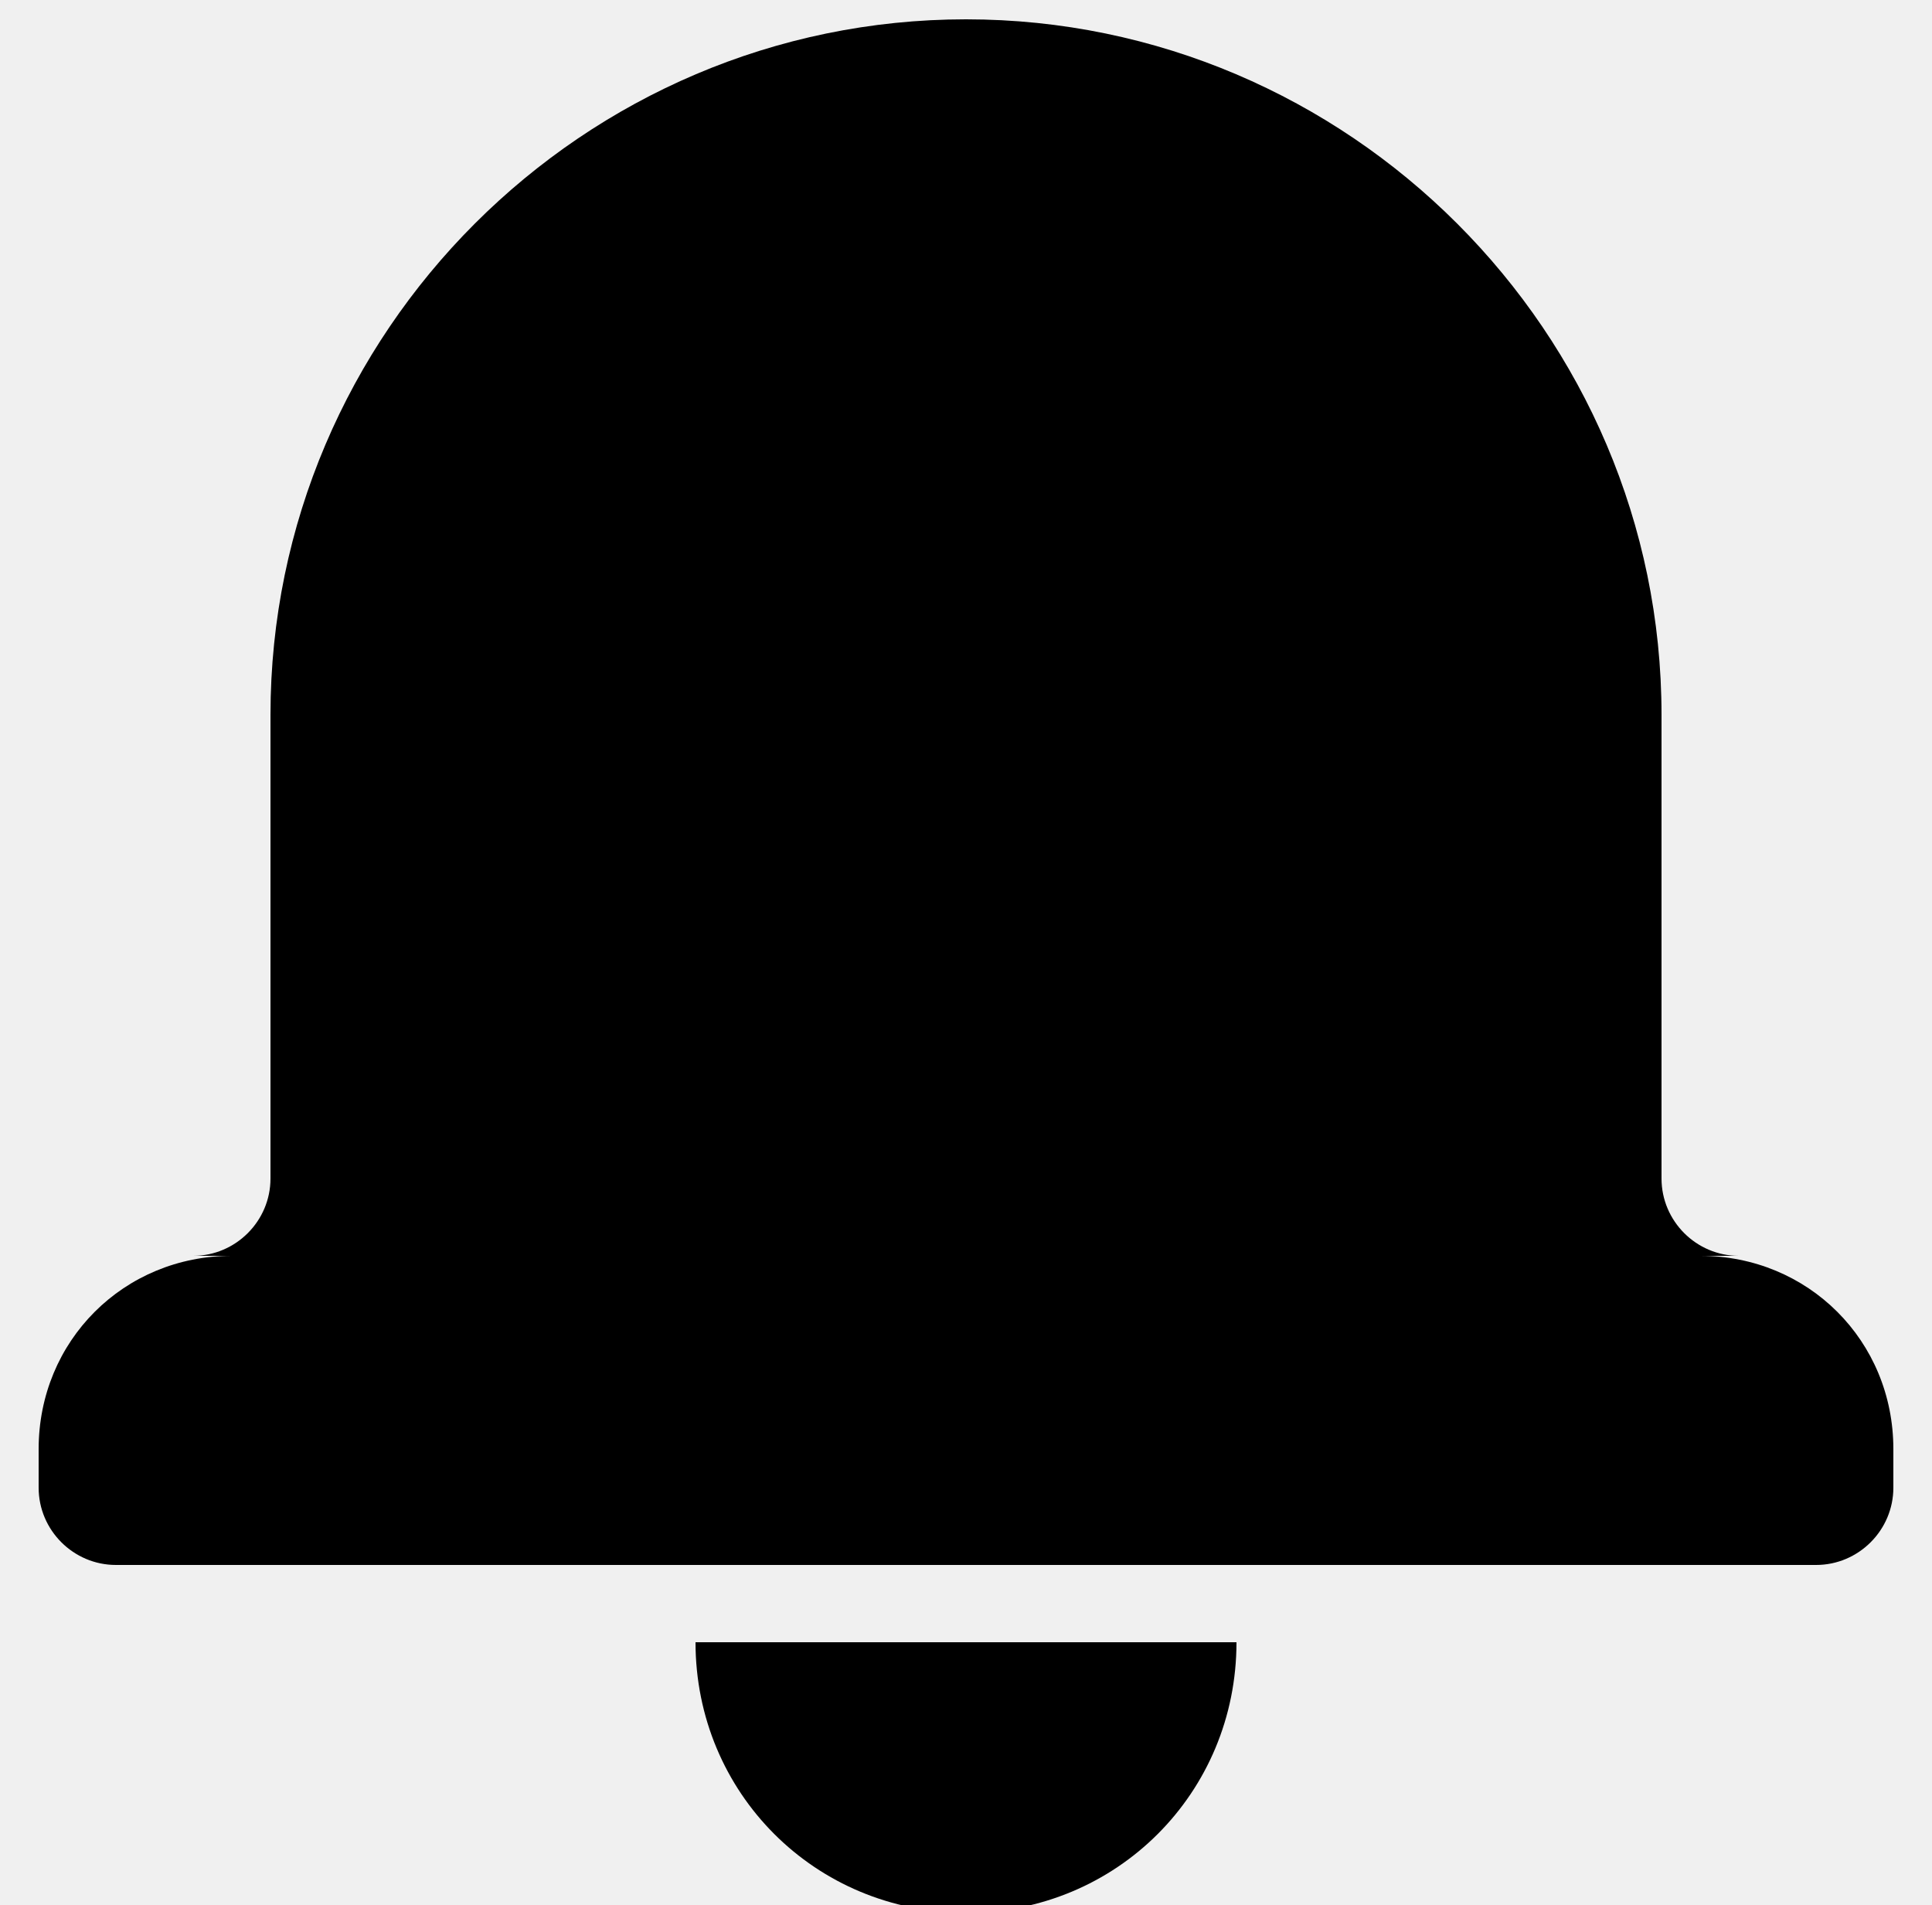
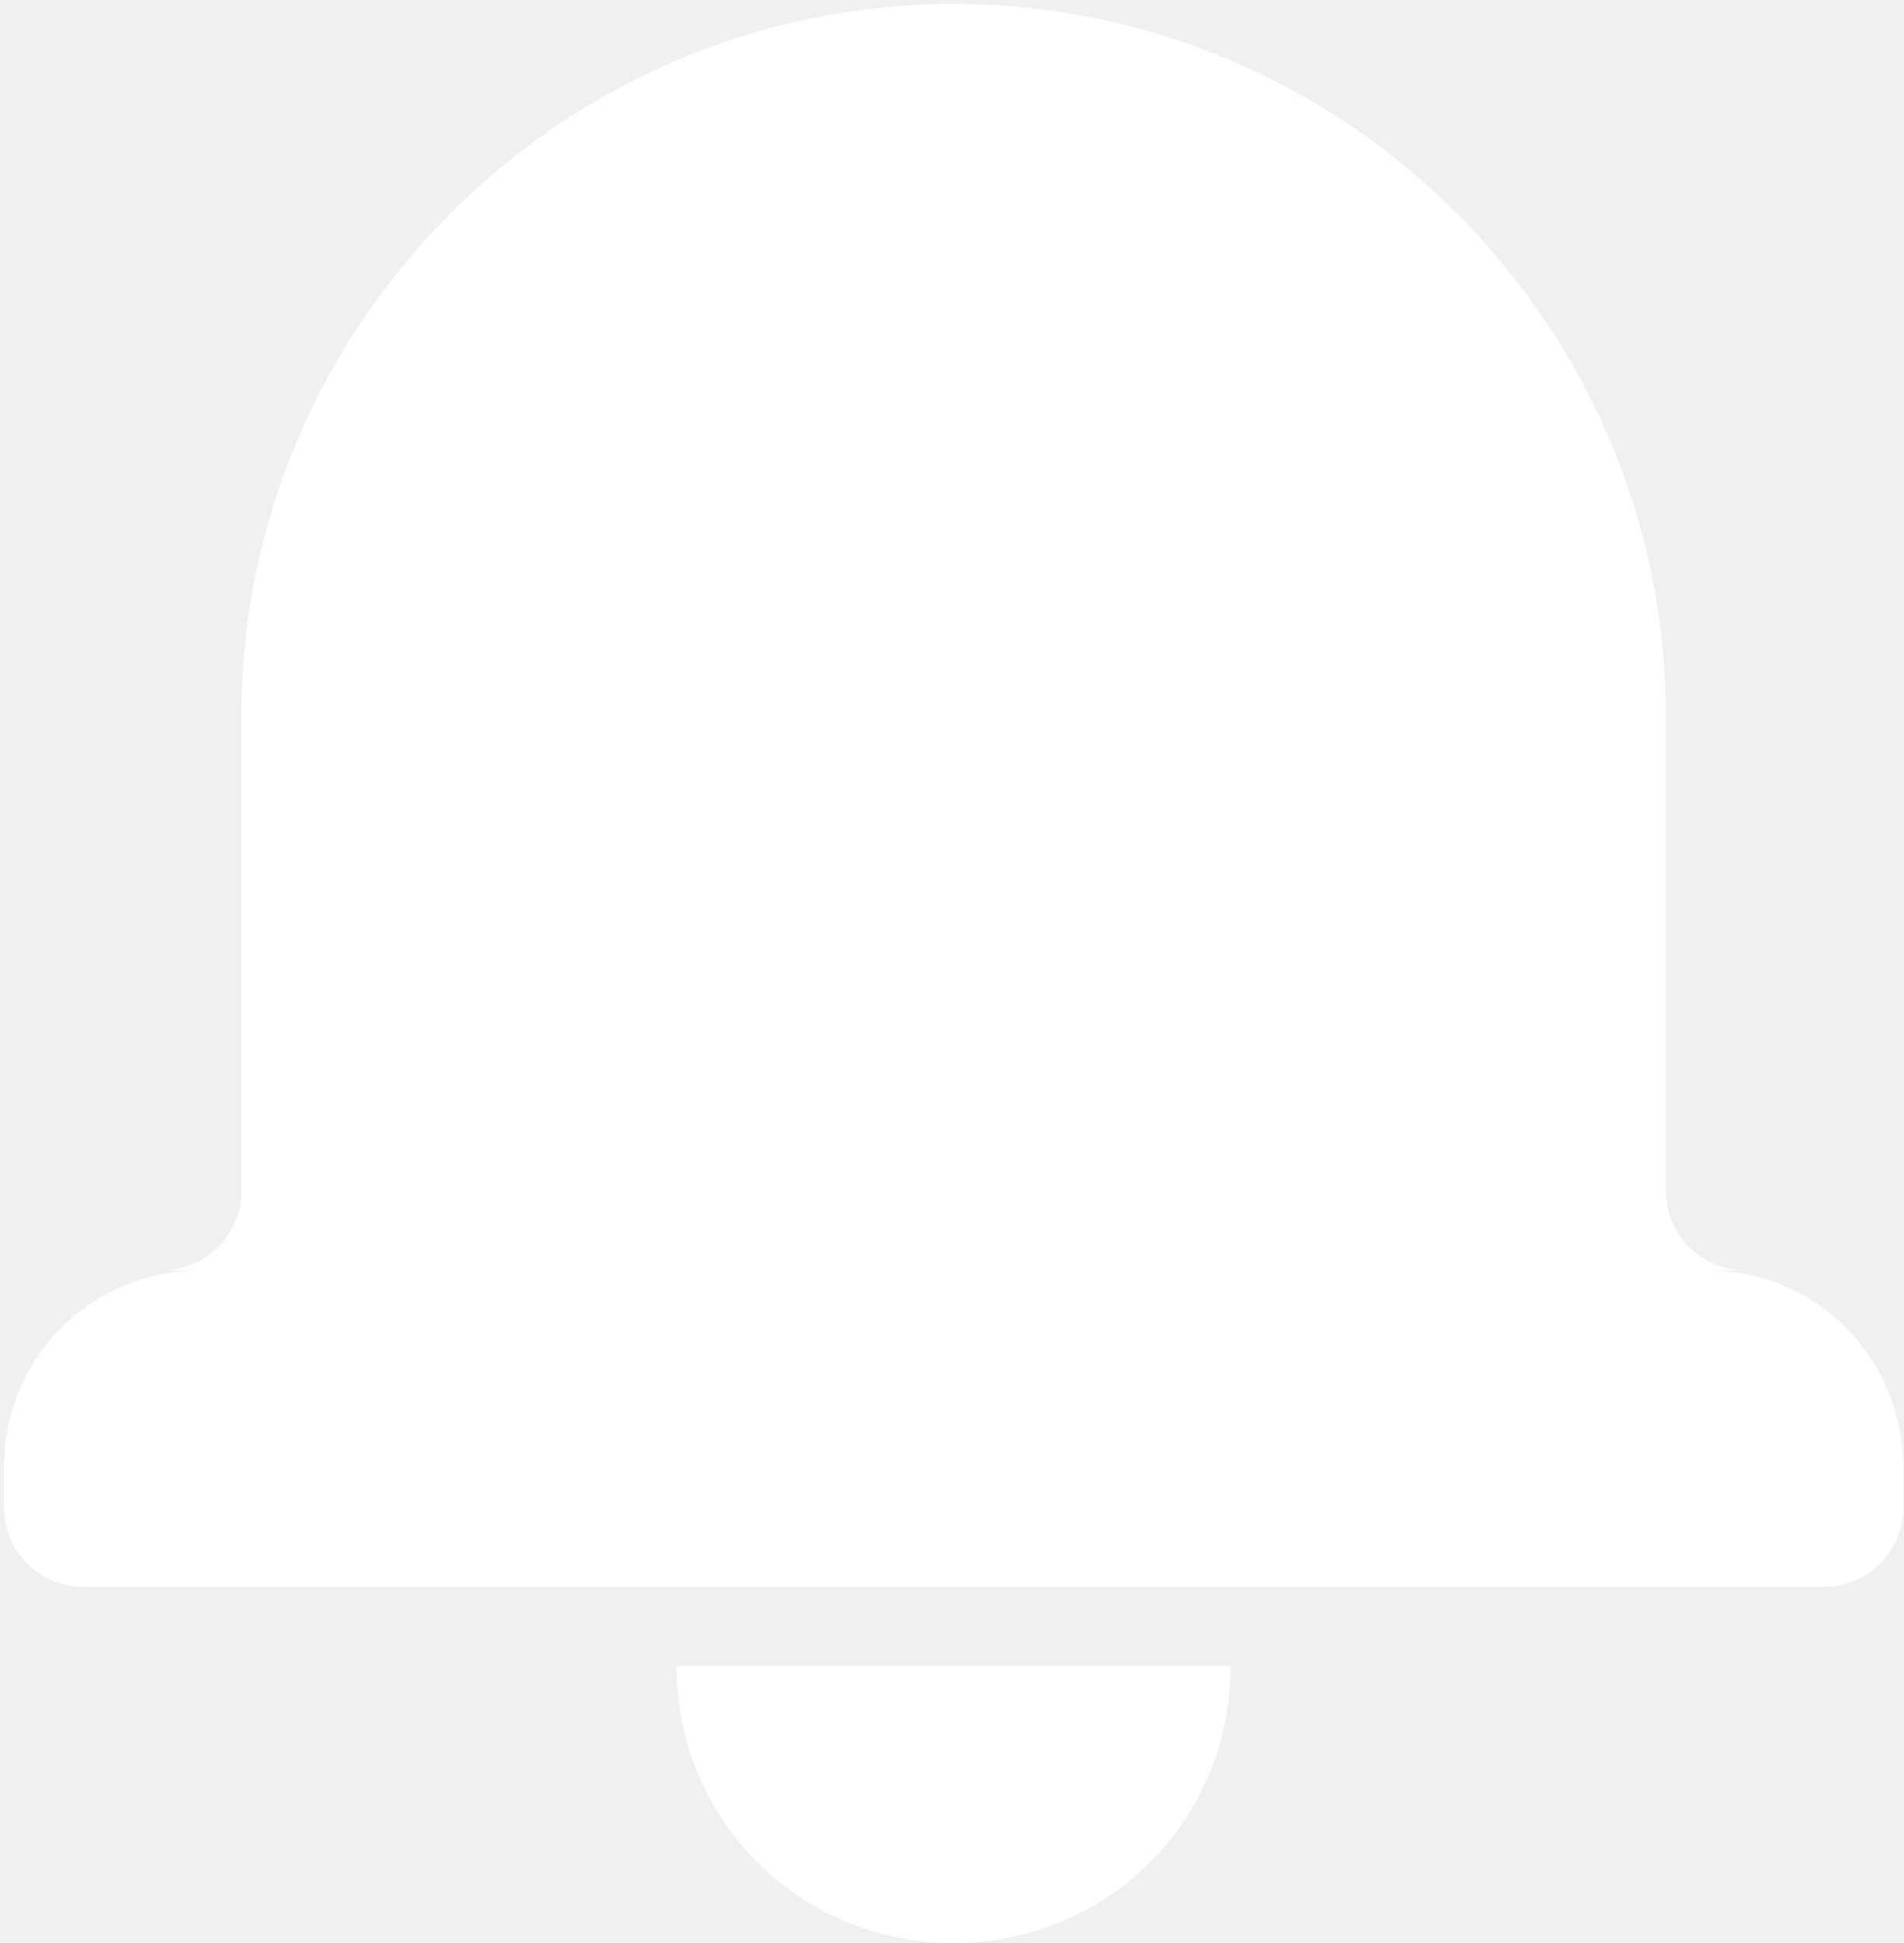
- <svg xmlns="http://www.w3.org/2000/svg" version="1.1" id="Layer_1" x="0px" y="0px" viewBox="0 0 50 49.3" style="enable-background:new 0 0 50 49.3;" xml:space="preserve">
+ <svg xmlns="http://www.w3.org/2000/svg" version="1.1" id="Layer_1" x="0px" y="0px" viewBox="0 0 48.1 49.1" style="enable-background:new 0 0 48.1 49.1;" xml:space="preserve">
+   <style type="text/css">
+ 	.st0{fill:#FFFFFF;}
+ </style>
  <g>
    <g>
-       <path d="M45,32.5h-1c2.8,0,5,2.2,5,5v1c0,1.1-0.9,2-2,2H3c-1.1,0-2-0.9-2-2v-1c0-2.8,2.2-5,5-5H5c1.1,0,2-0.9,2-2v-12    c0-9.9,8.1-18,18-18s18,8.1,18,18v12C43,31.6,43.9,32.5,45,32.5z M18,42.5h14c0,3.9-3.1,7-7,7S18,46.4,18,42.5z" />
+       <path class="st0" d="M44.1,32.1h-1c2.8,0,5,2.2,5,5v1c0,1.1-0.9,2-2,2h-44c-1.1,0-2-0.9-2-2v-1c0-2.8,2.2-5,5-5h-1    c1.1,0,2-0.9,2-2v-12c0-9.9,8.1-18,18-18s18,8.1,18,18v12C42.1,31.2,43,32.1,44.1,32.1z M17.1,42.1h14c0,3.9-3.1,7-7,7    S17.1,46,17.1,42.1z" />
    </g>
  </g>
</svg>
